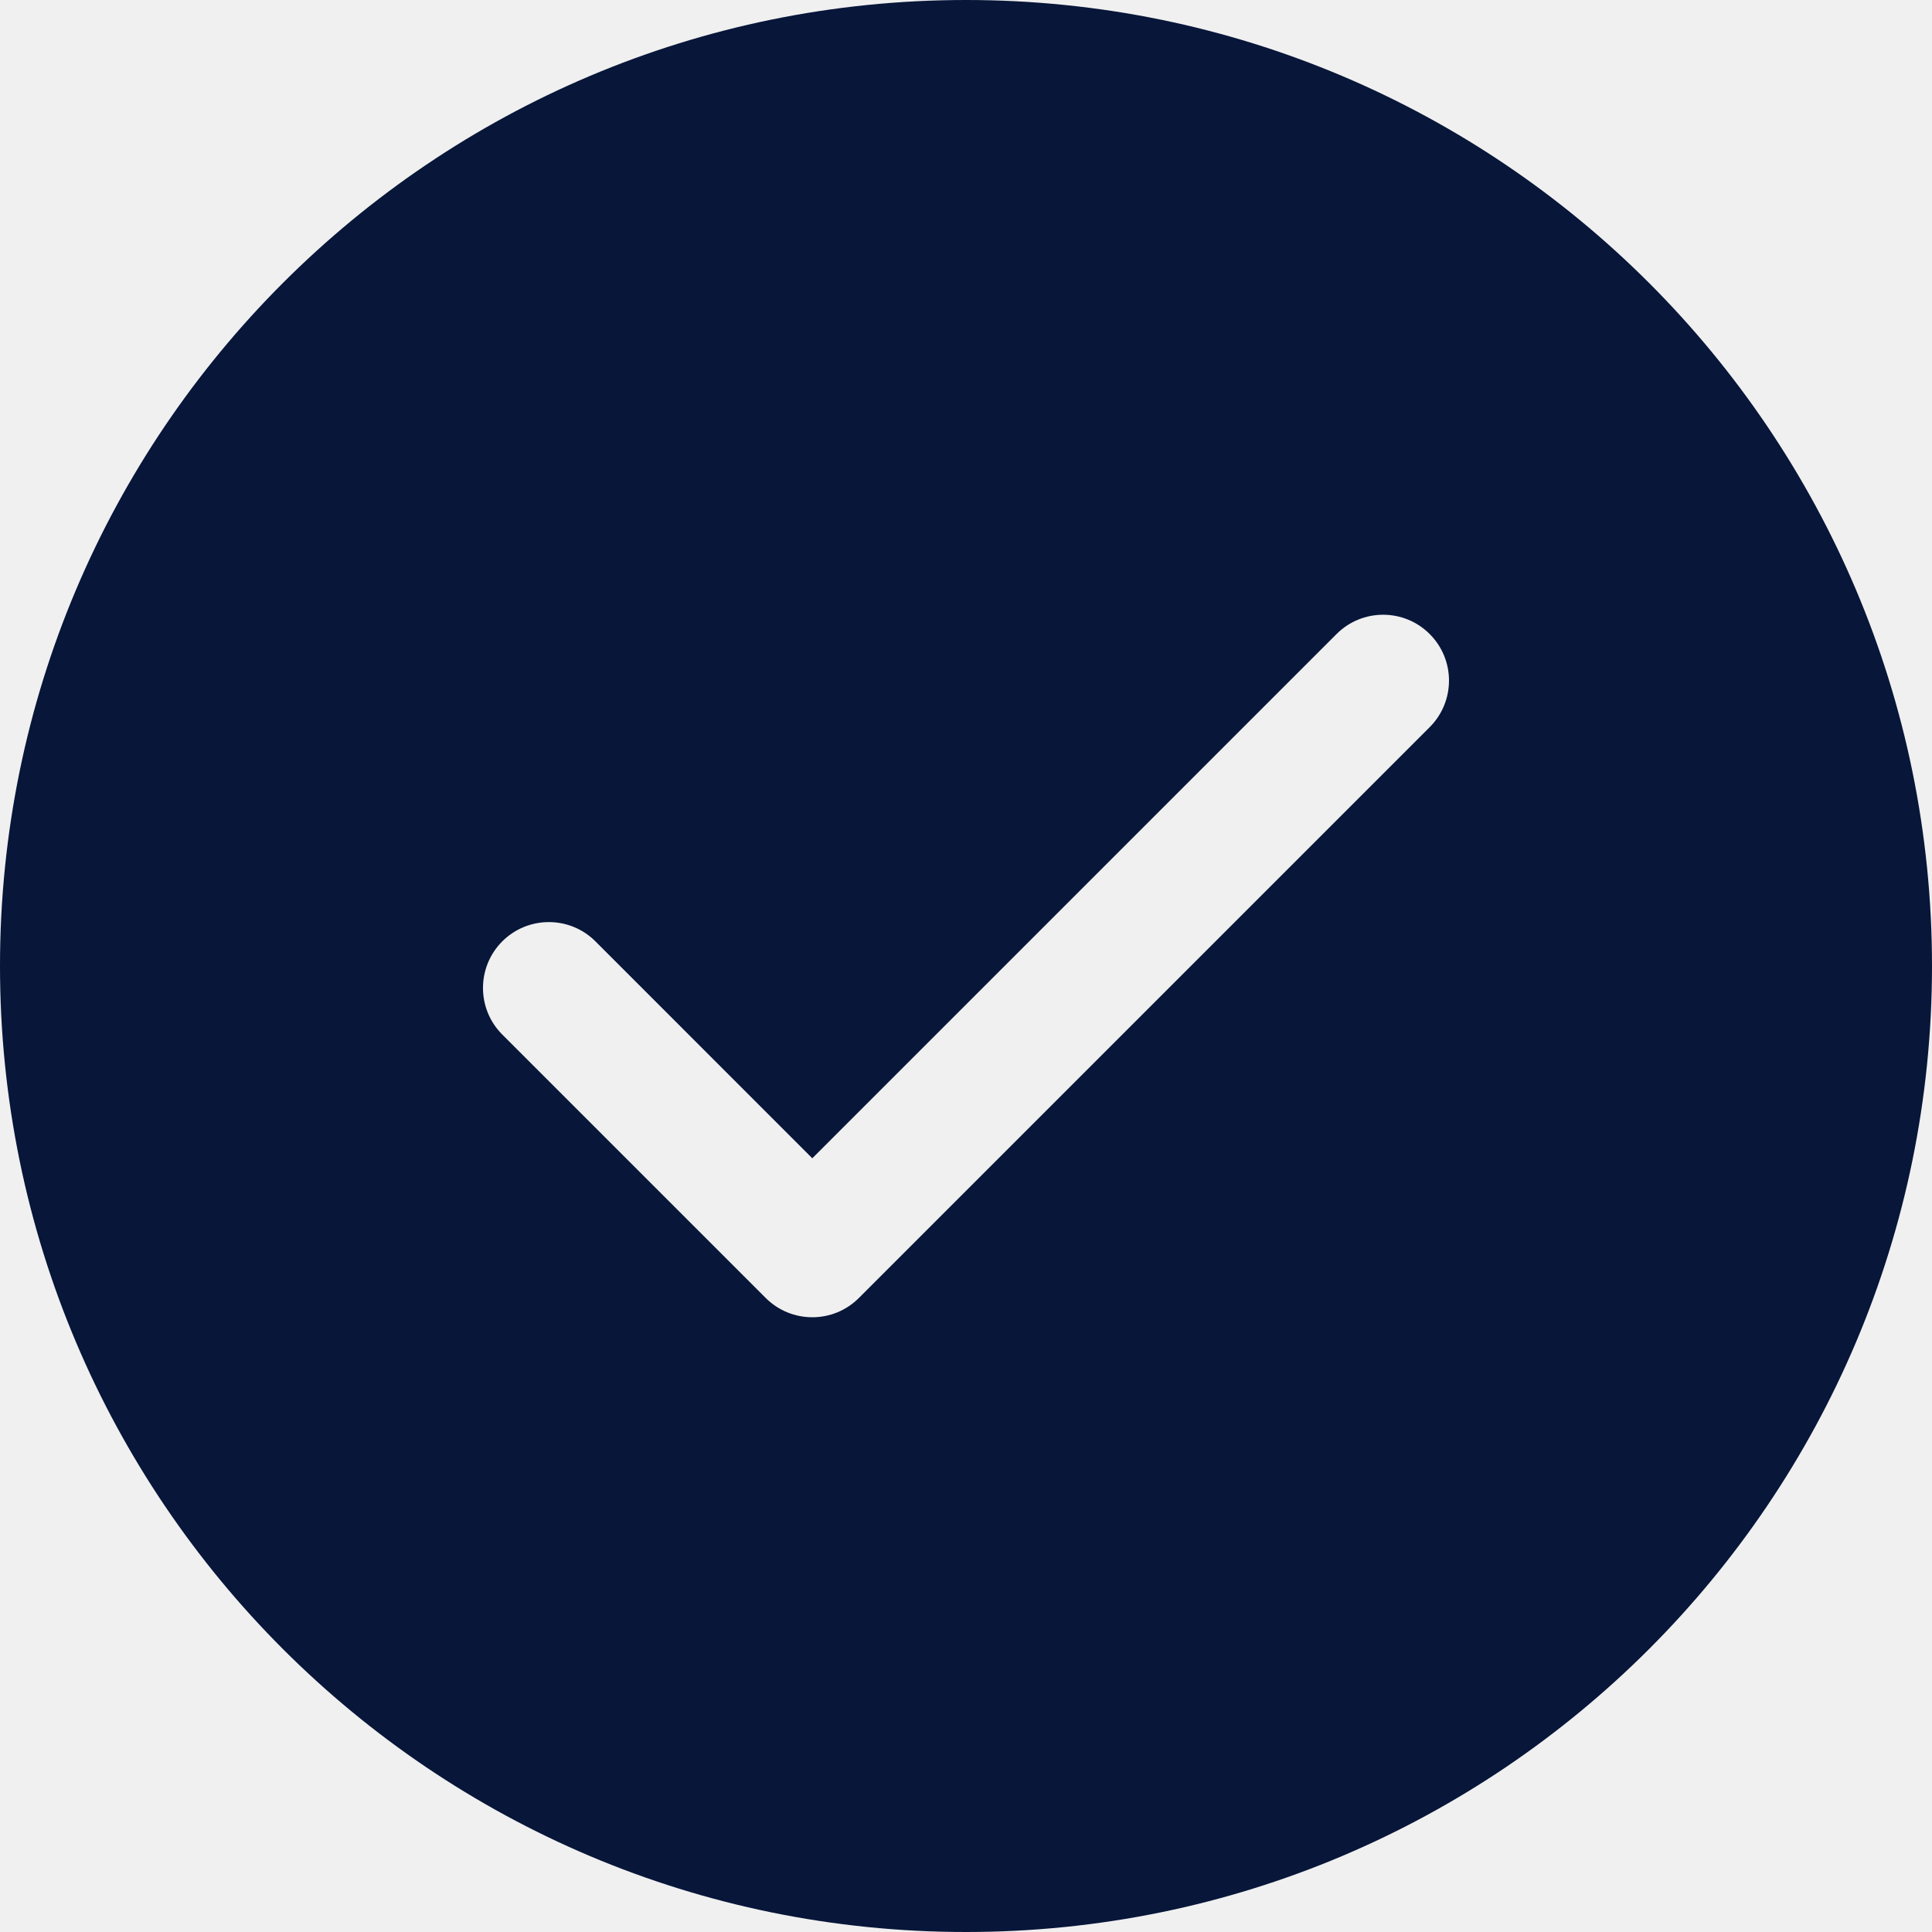
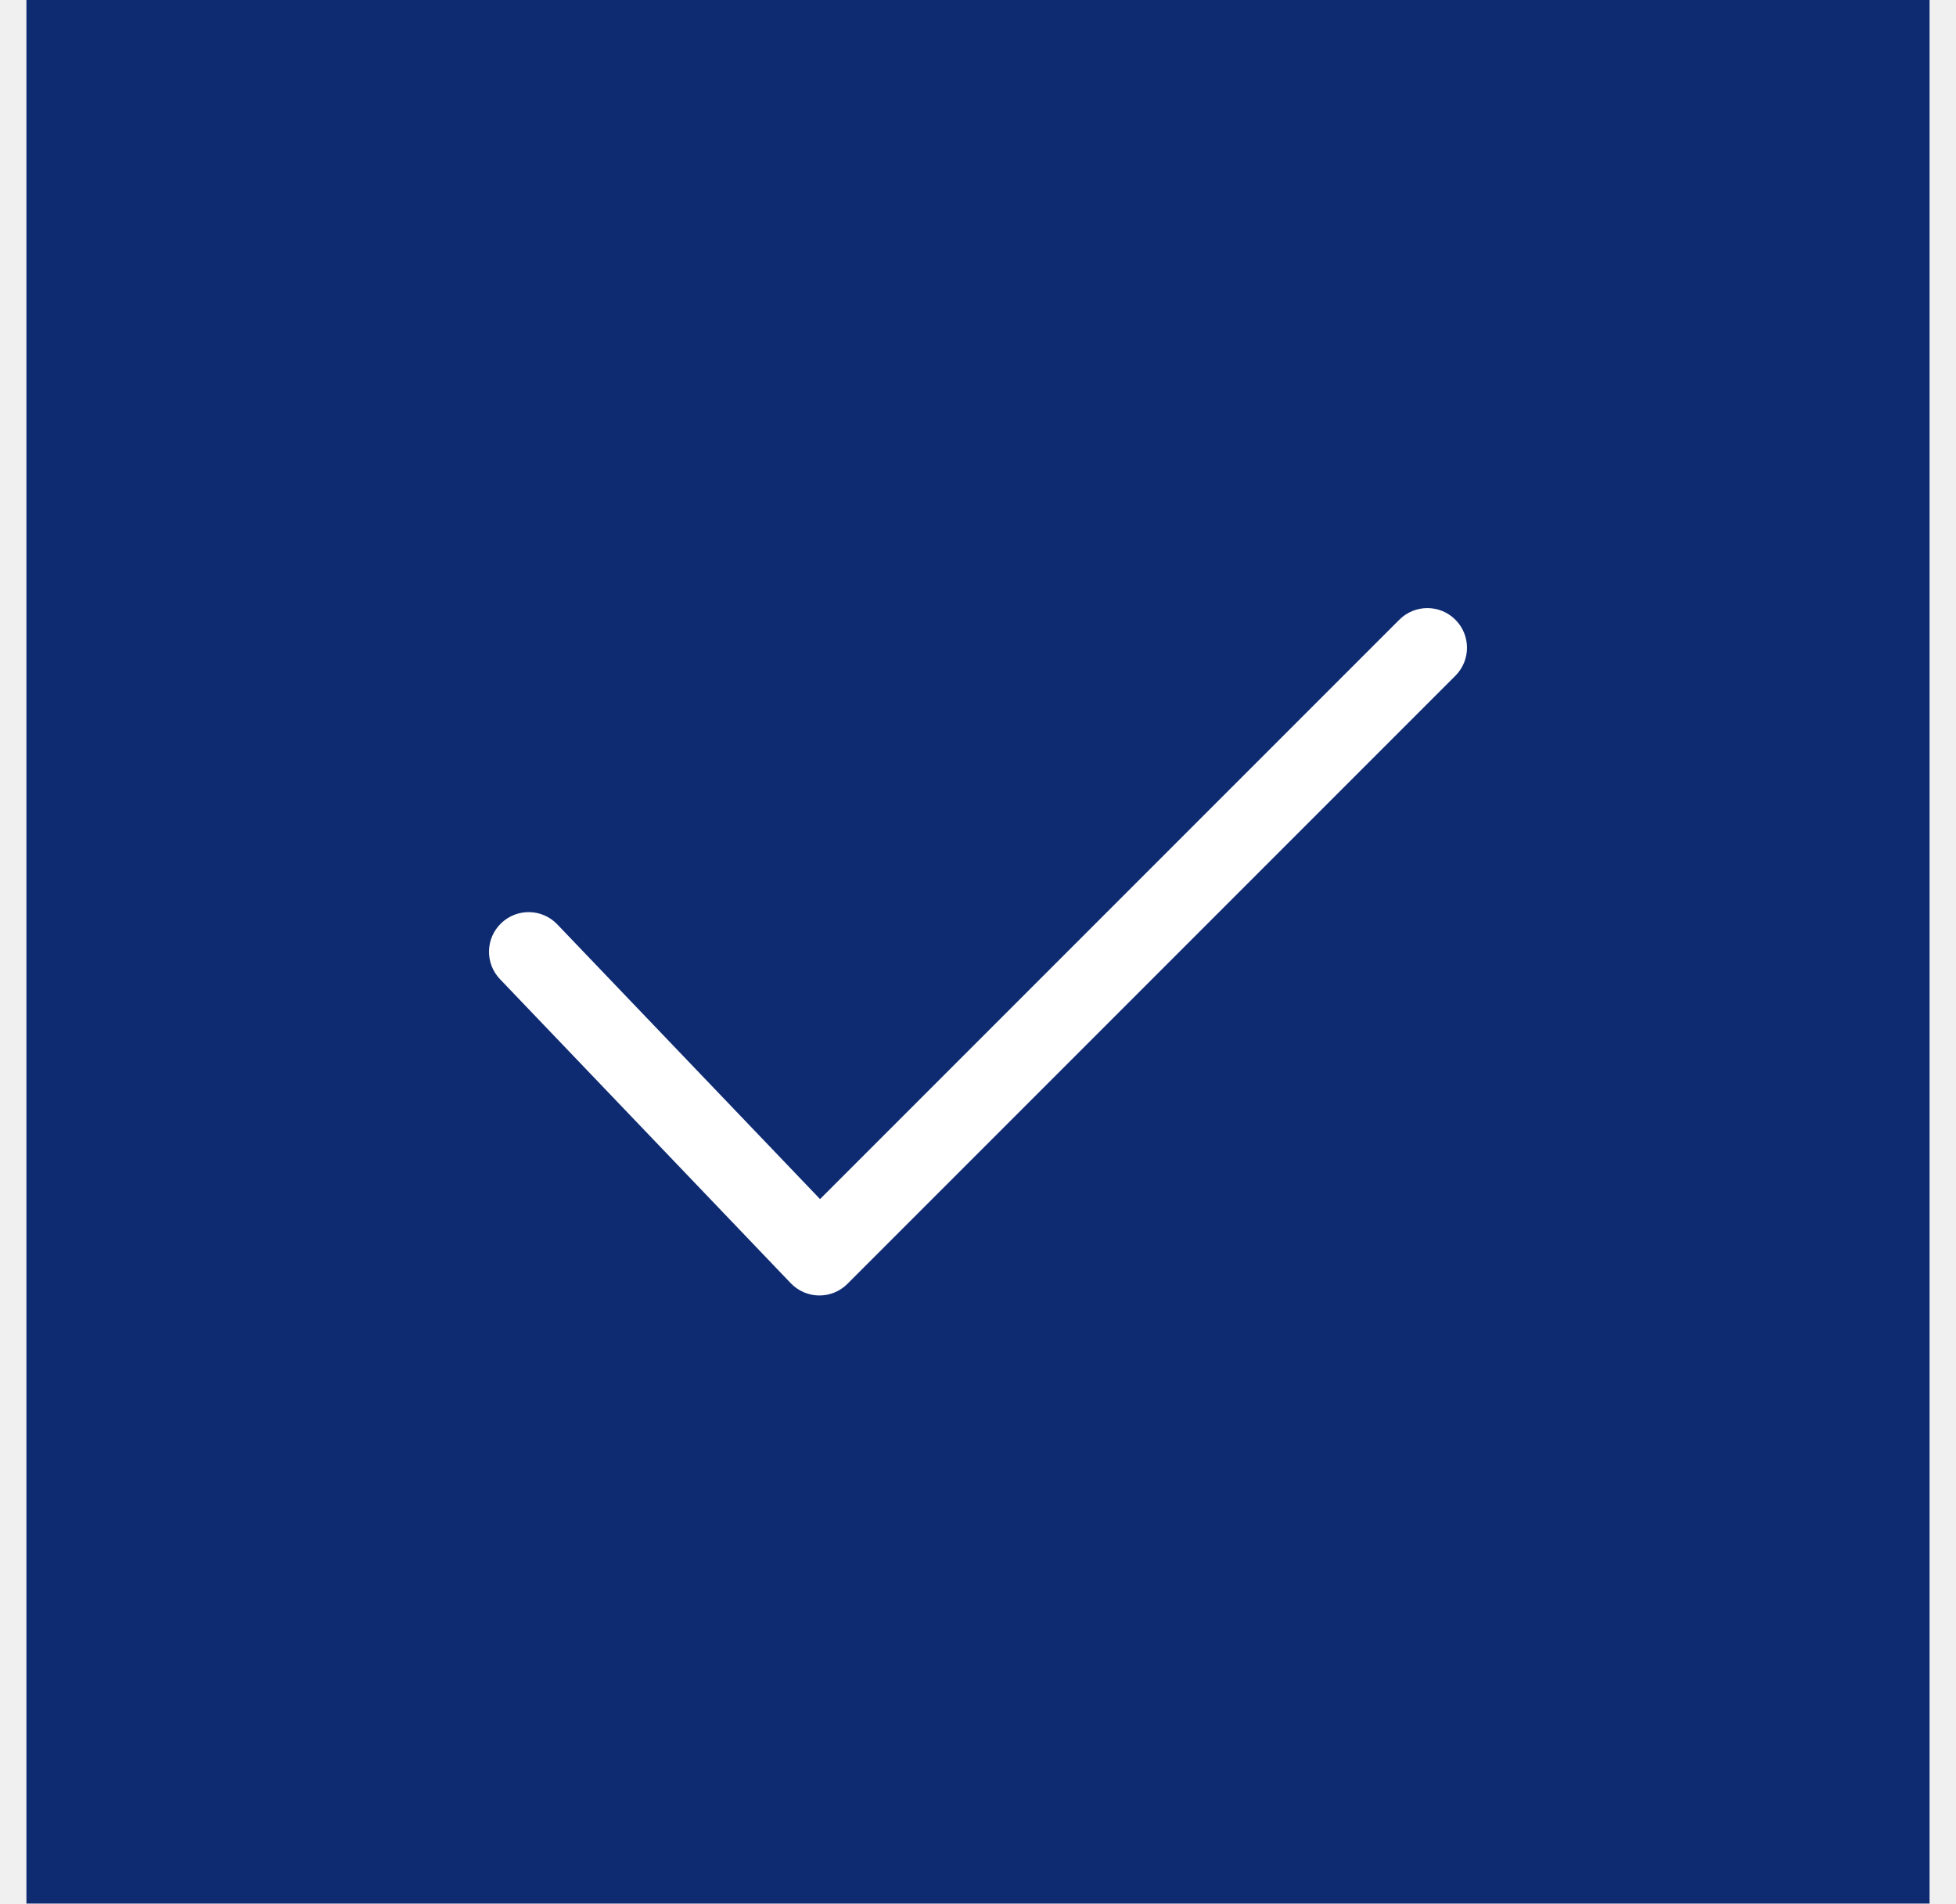
- <svg xmlns="http://www.w3.org/2000/svg" width="36" height="36" viewBox="0 0 36 36" fill="none">
-   <path fill-rule="evenodd" clip-rule="evenodd" d="M0 18C0 8.059 8.059 0 18 0C27.941 0 36 8.059 36 18C36 27.941 27.941 36 18 36C8.059 36 0 27.941 0 18ZM26.64 13.55C27.12 13.07 27.12 12.293 26.64 11.814C26.161 11.335 25.384 11.335 24.905 11.814L15.136 21.583L11.095 17.541C10.616 17.062 9.839 17.062 9.359 17.541C8.88 18.021 8.88 18.798 9.359 19.277L14.268 24.186C14.748 24.665 15.525 24.665 16.004 24.186L26.64 13.55Z" fill="#071639" />
+ <svg xmlns="http://www.w3.org/2000/svg" width="37" height="36" viewBox="0 0 37 36" fill="none">
+   <rect width="36" height="36" transform="translate(0.5)" fill="#0E2B72" />
+   <path fill-rule="evenodd" clip-rule="evenodd" d="M27.53 11.72C27.823 12.013 27.823 12.487 27.53 12.78L16.03 24.28C15.888 24.423 15.694 24.502 15.492 24.5C15.29 24.498 15.098 24.414 14.958 24.268L9.458 18.518C9.172 18.219 9.182 17.744 9.482 17.458C9.781 17.172 10.256 17.182 10.542 17.482L15.512 22.677L26.47 11.72C26.763 11.427 27.237 11.427 27.53 11.72Z" fill="white" />
</svg>
